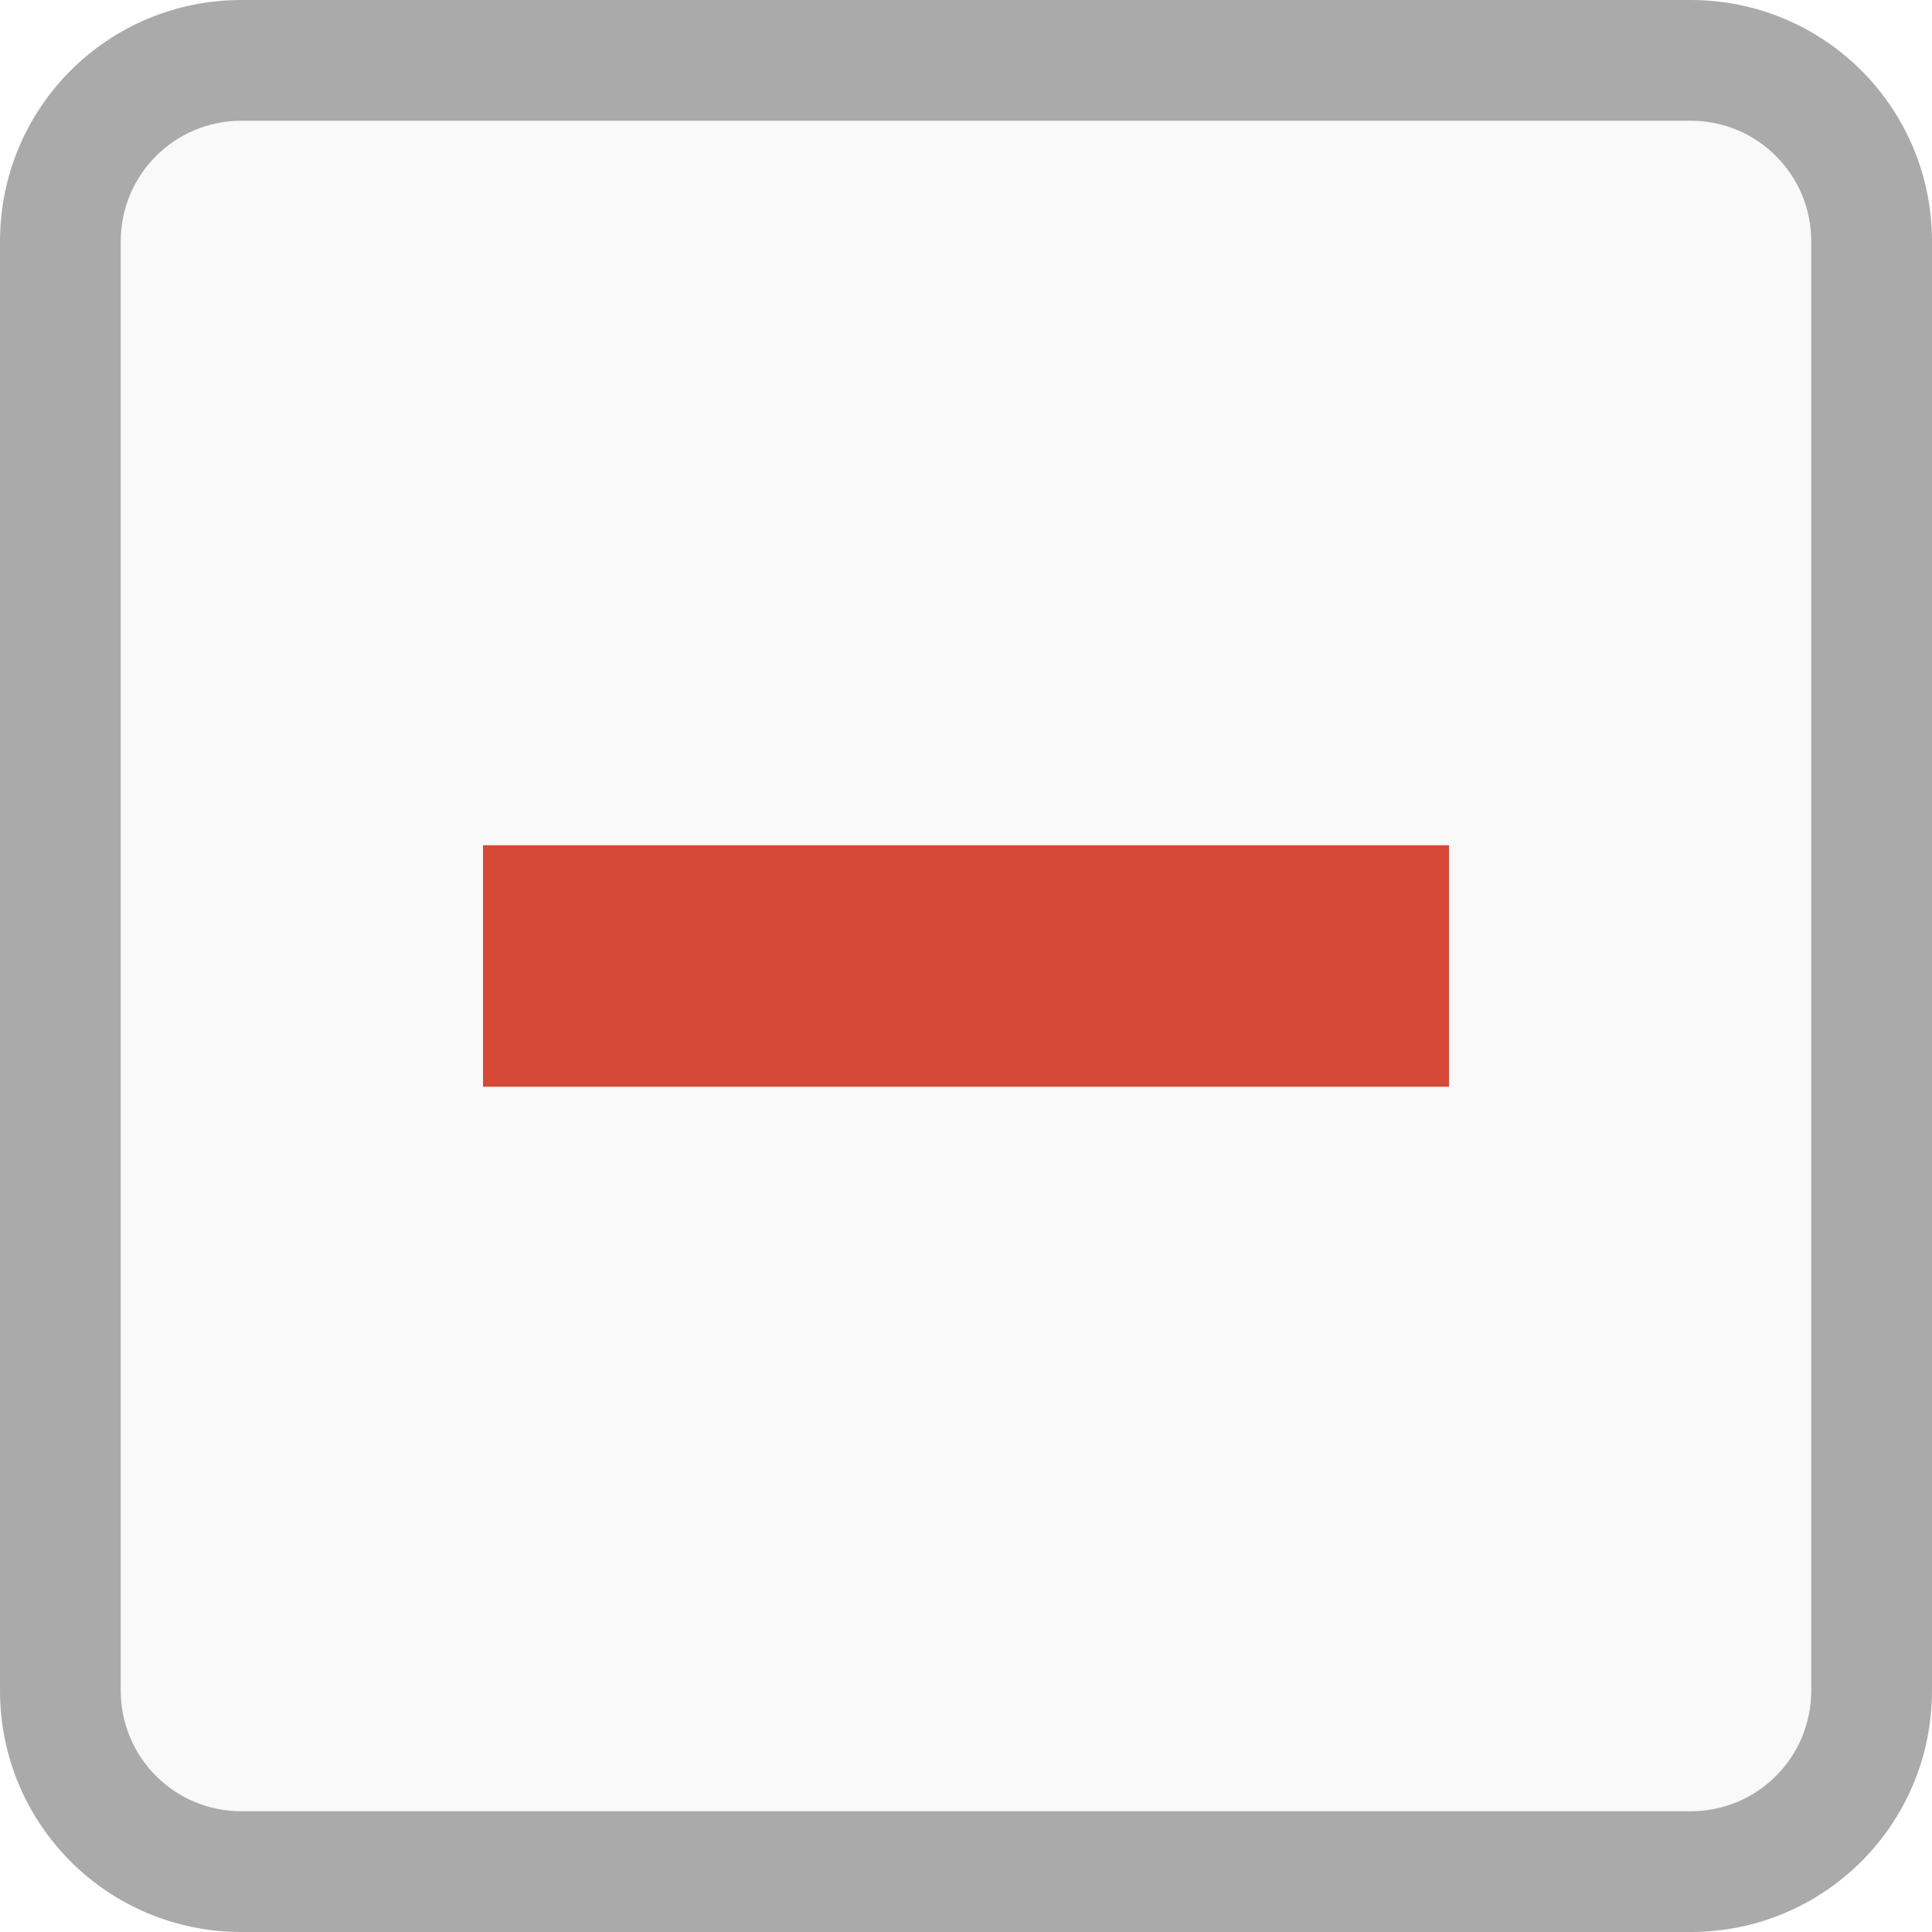
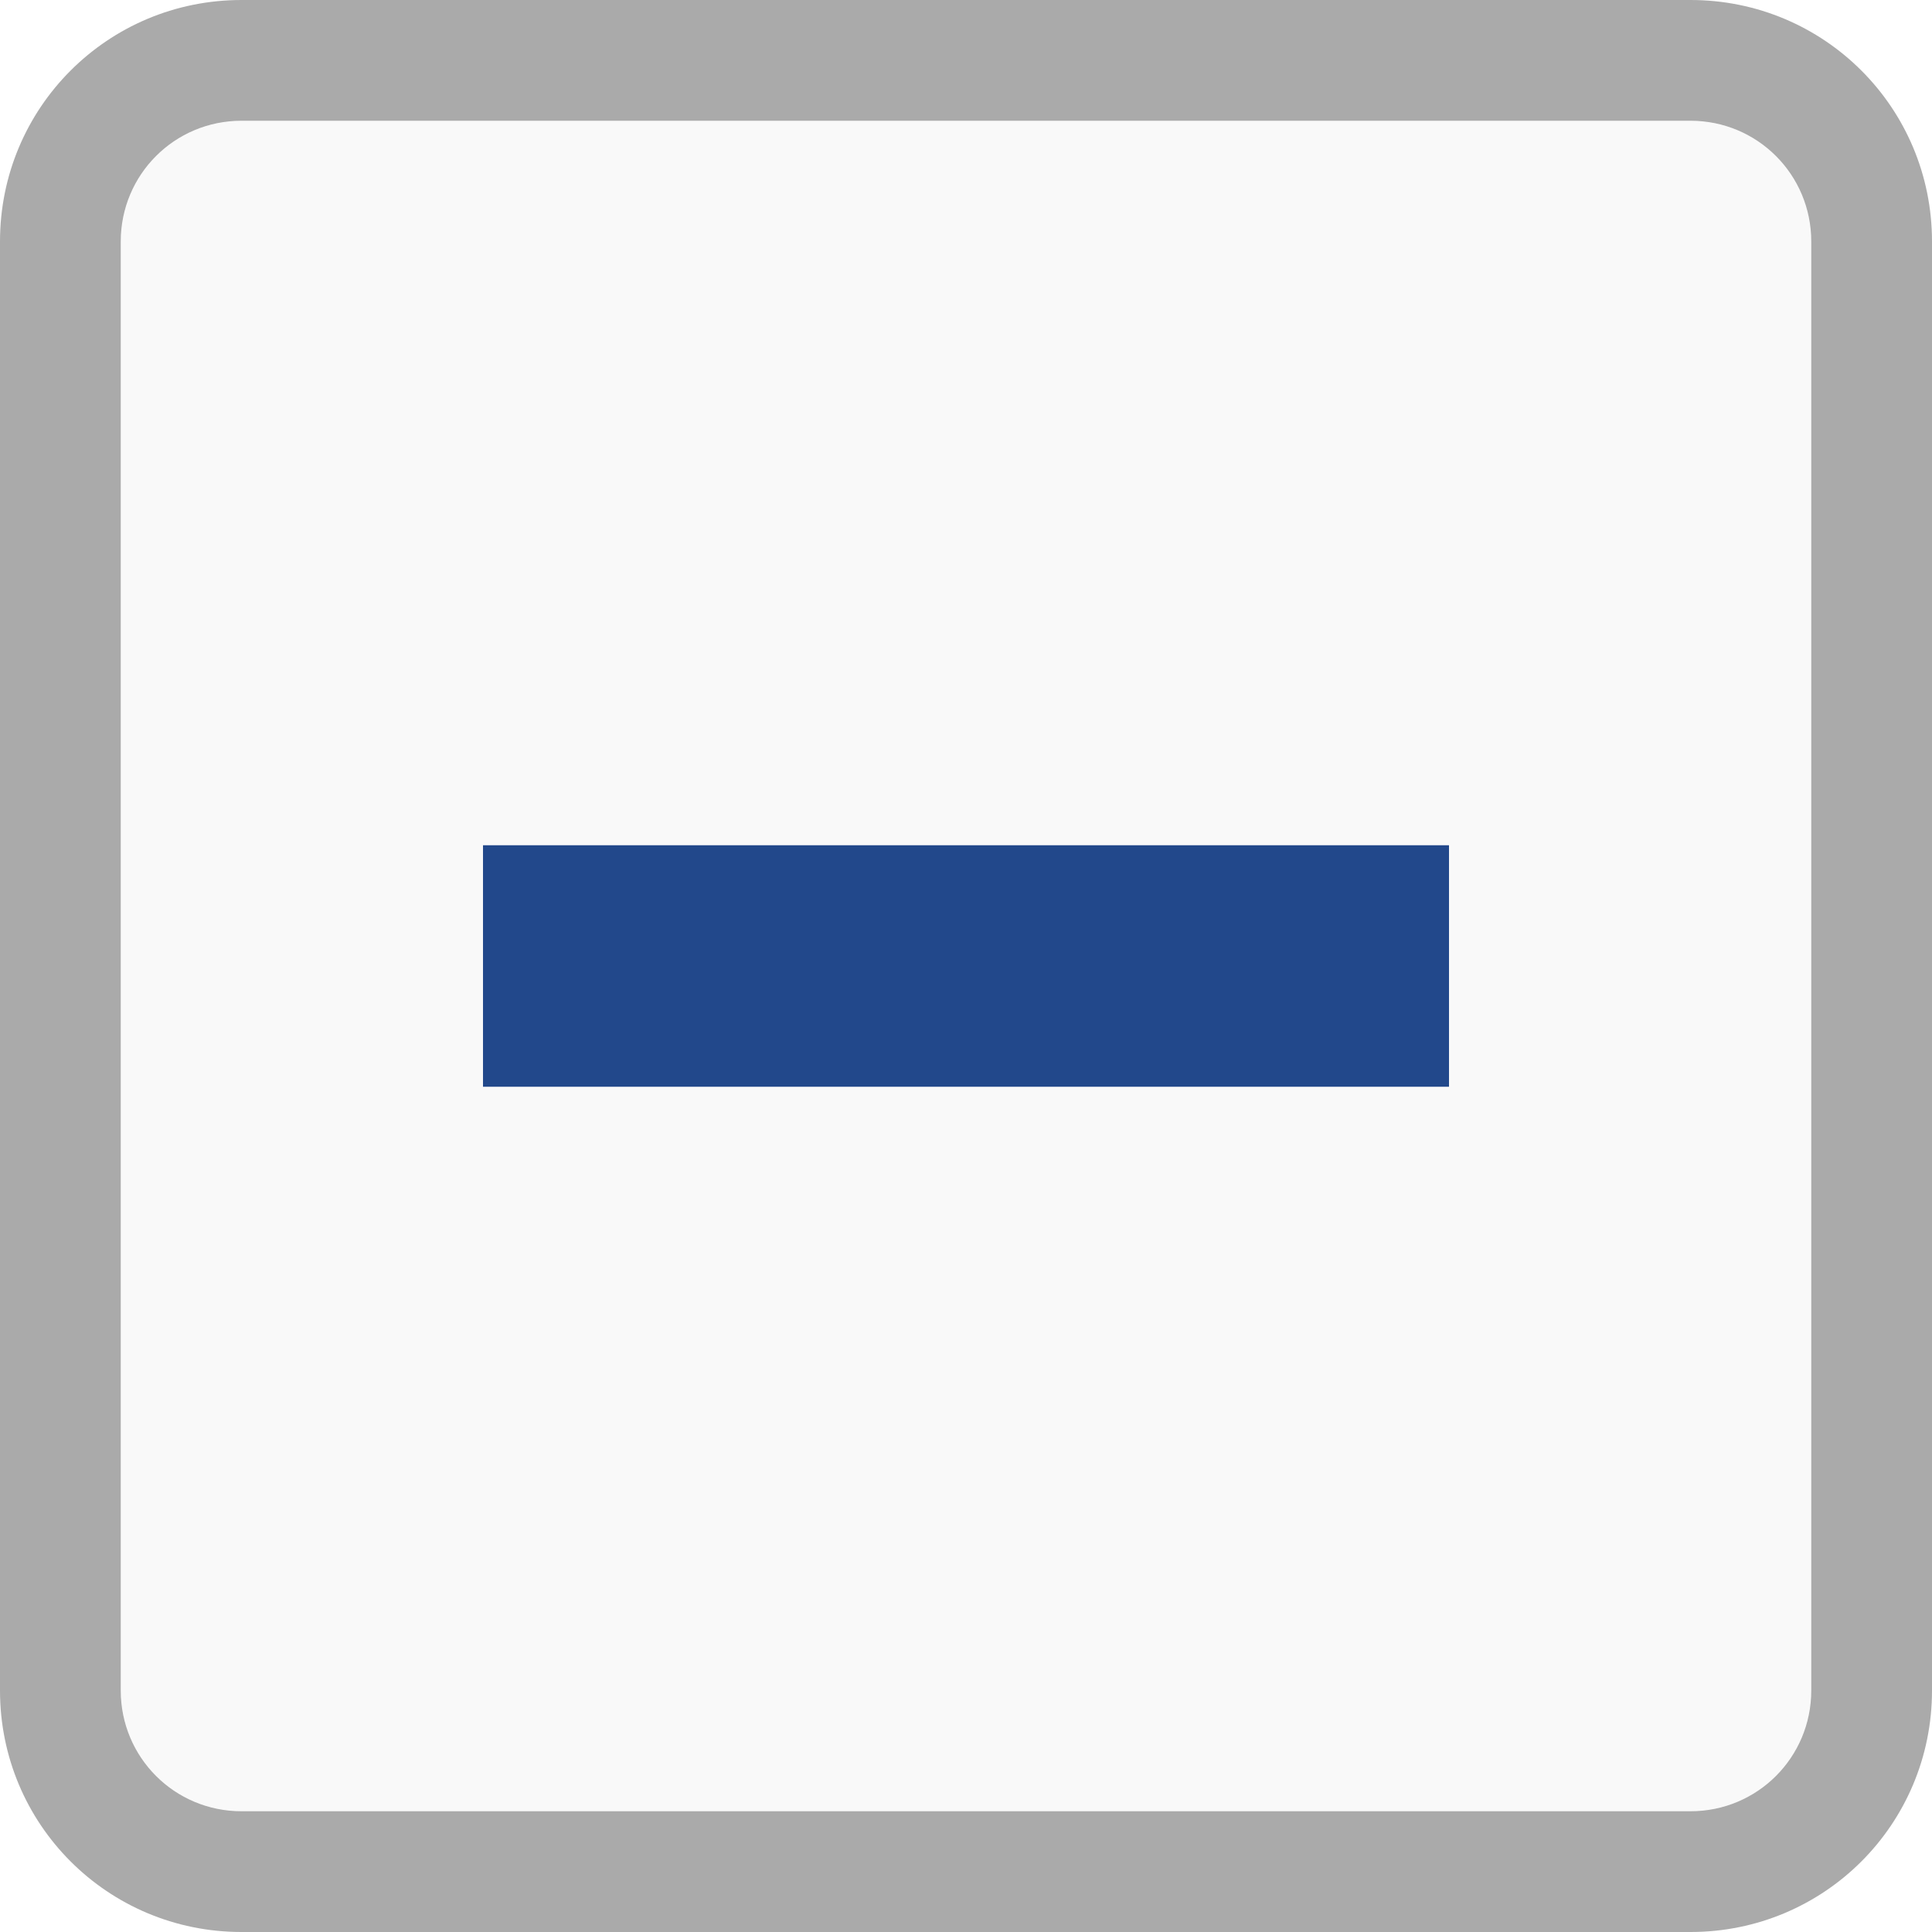
<svg xmlns="http://www.w3.org/2000/svg" viewBox="0 0 16 16">
  <g transform="translate(0 -1036.362)">
    <rect width="14" x="1" y="1" rx="1" height="14" style="fill:#f9f9f9" transform="translate(0 1036.362)" />
    <path style="fill:#aaa" d="M 2 0 C 0.892 0 3.2526065e-18 0.892 0 2 L 0 14 C 0 15.108 0.892 16 2 16 L 14 16 C 15.108 16 16 15.108 16 14 L 16 2 C 16 0.892 15.108 3.2526065e-18 14 0 L 2 0 z M 2 1 L 14 1 C 14.554 1 15 1.446 15 2 L 15 14 C 15 14.554 14.554 15 14 15 L 2 15 C 1.446 15 1 14.554 1 14 L 1 2 C 1 1.446 1.446 1 2 1 z " transform="translate(0 1036.362)" />
-     <rect width="8" x="4" y="1043.362" height="2" style="fill:#d64937" />
+     <rect width="8" x="4" y="1043.362" height="2" style="fill:#22488B" />
  </g>
</svg>
